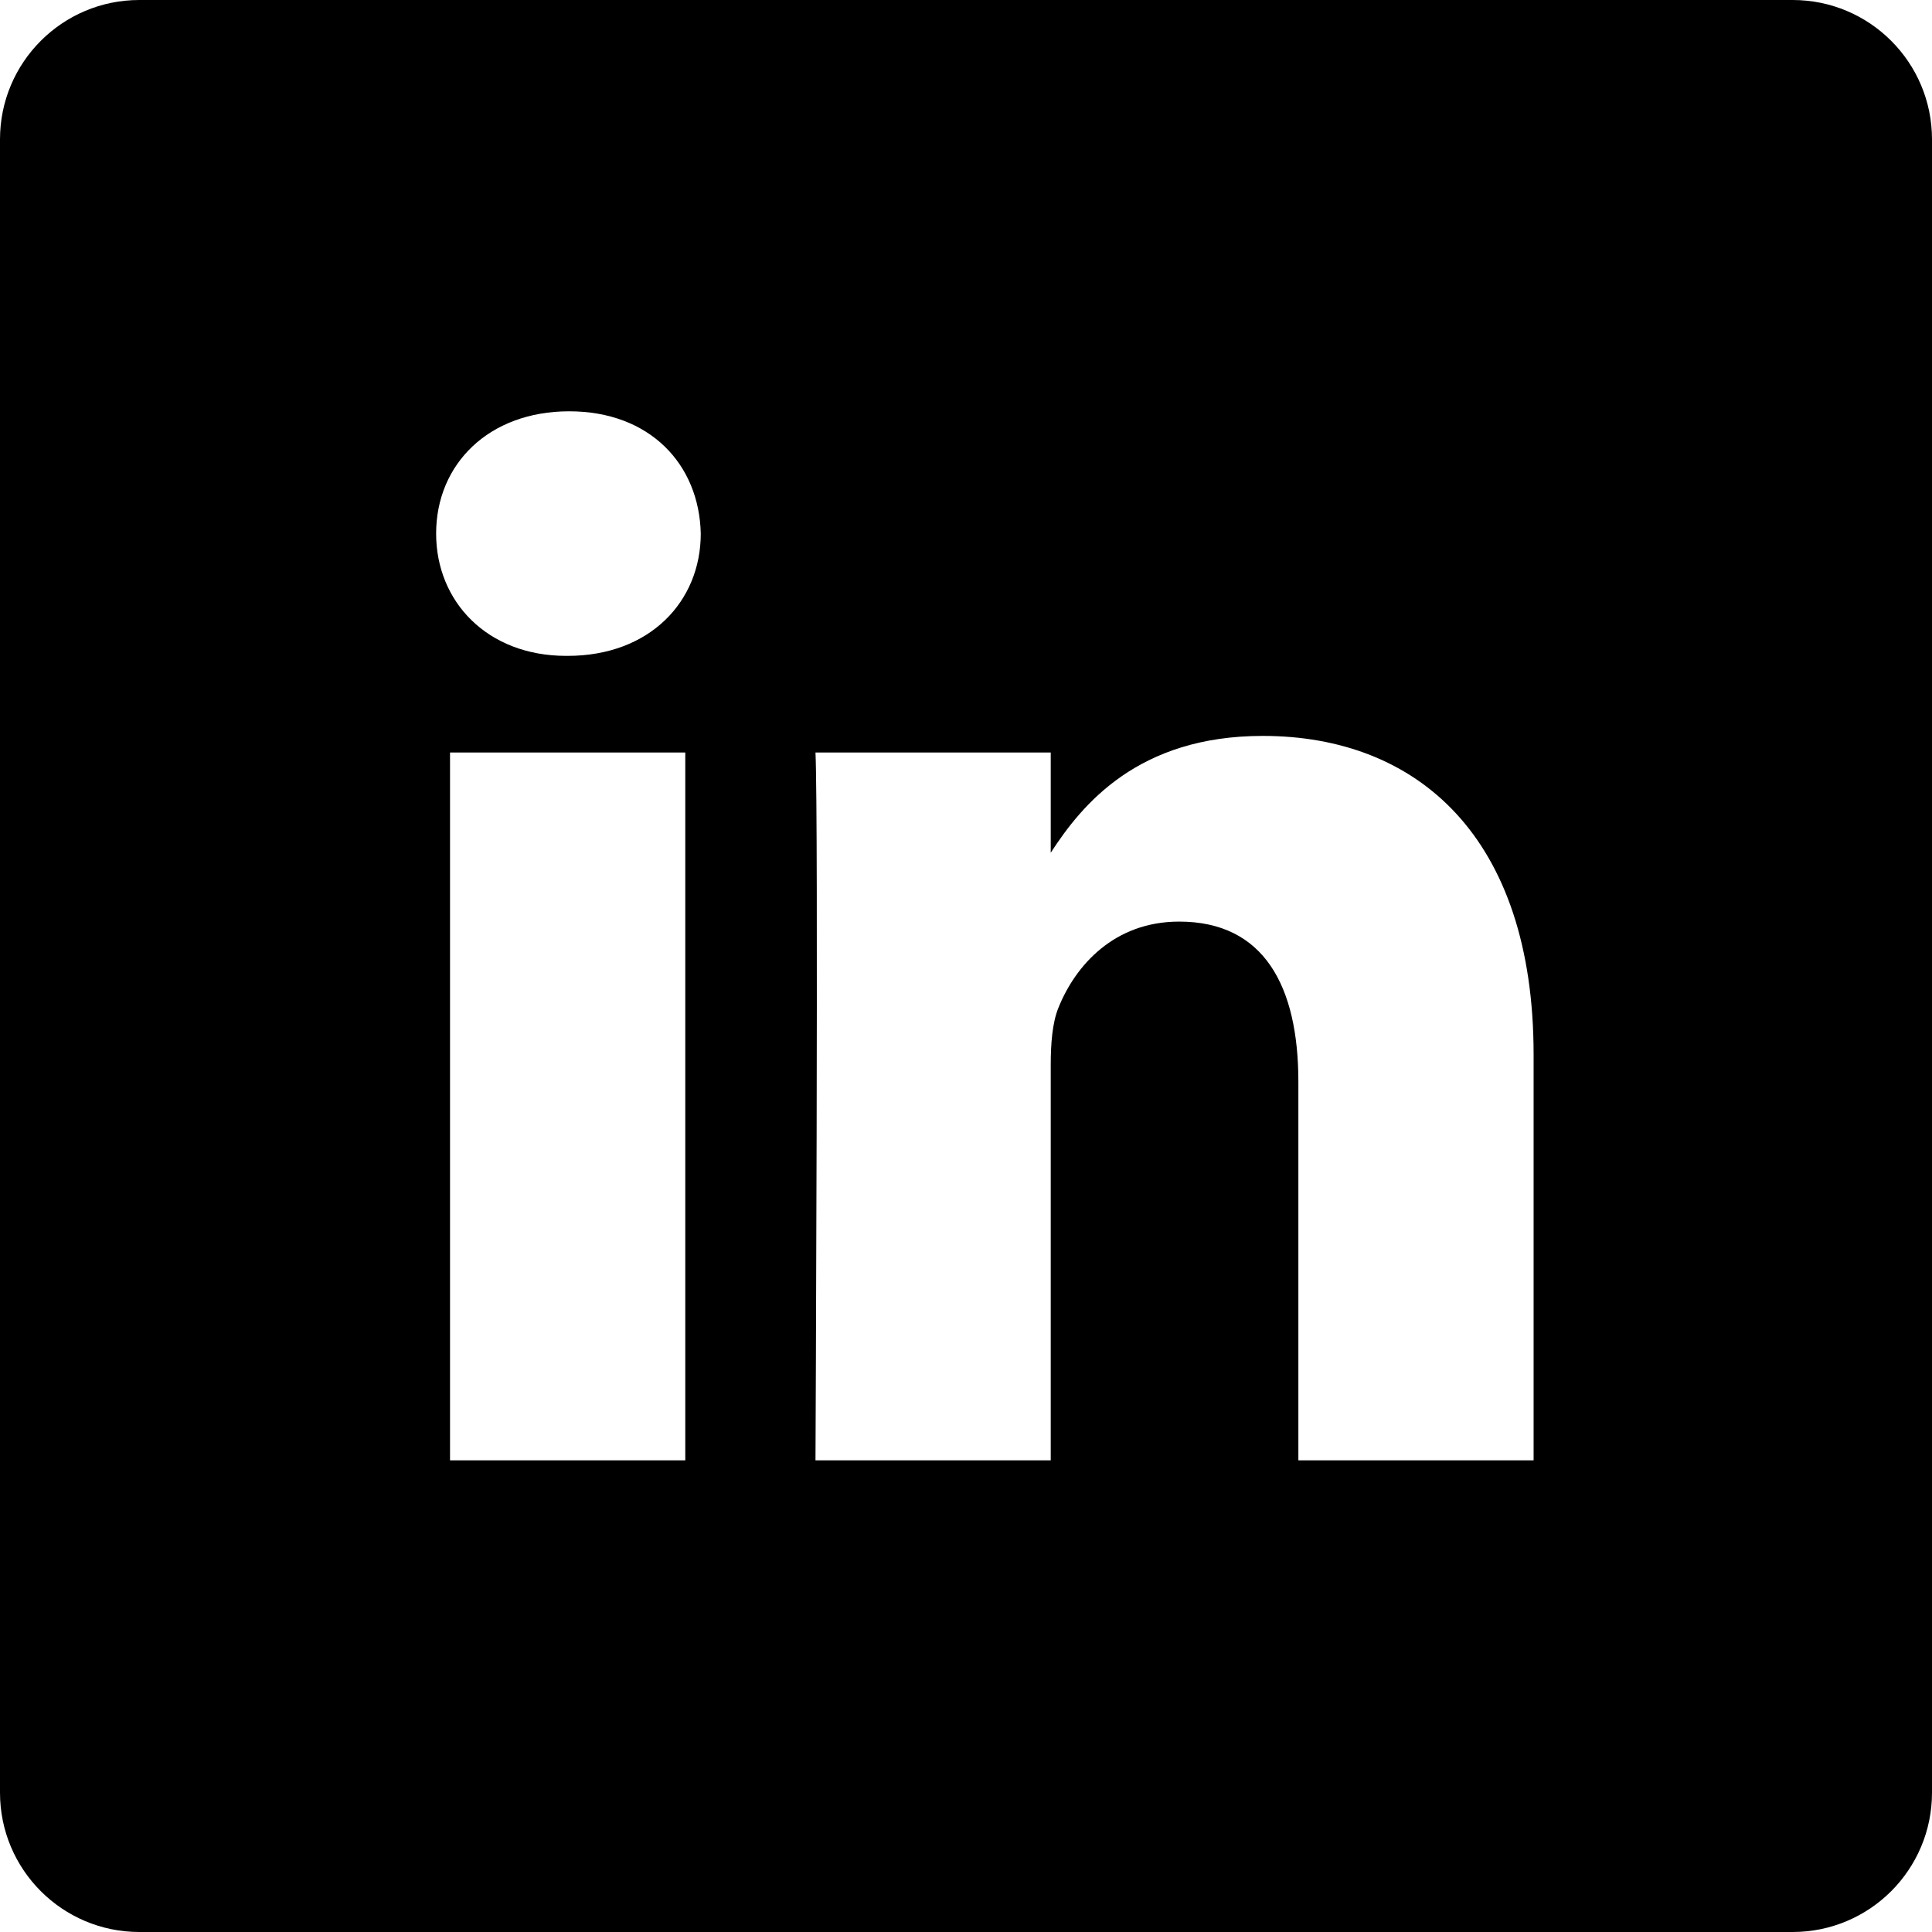
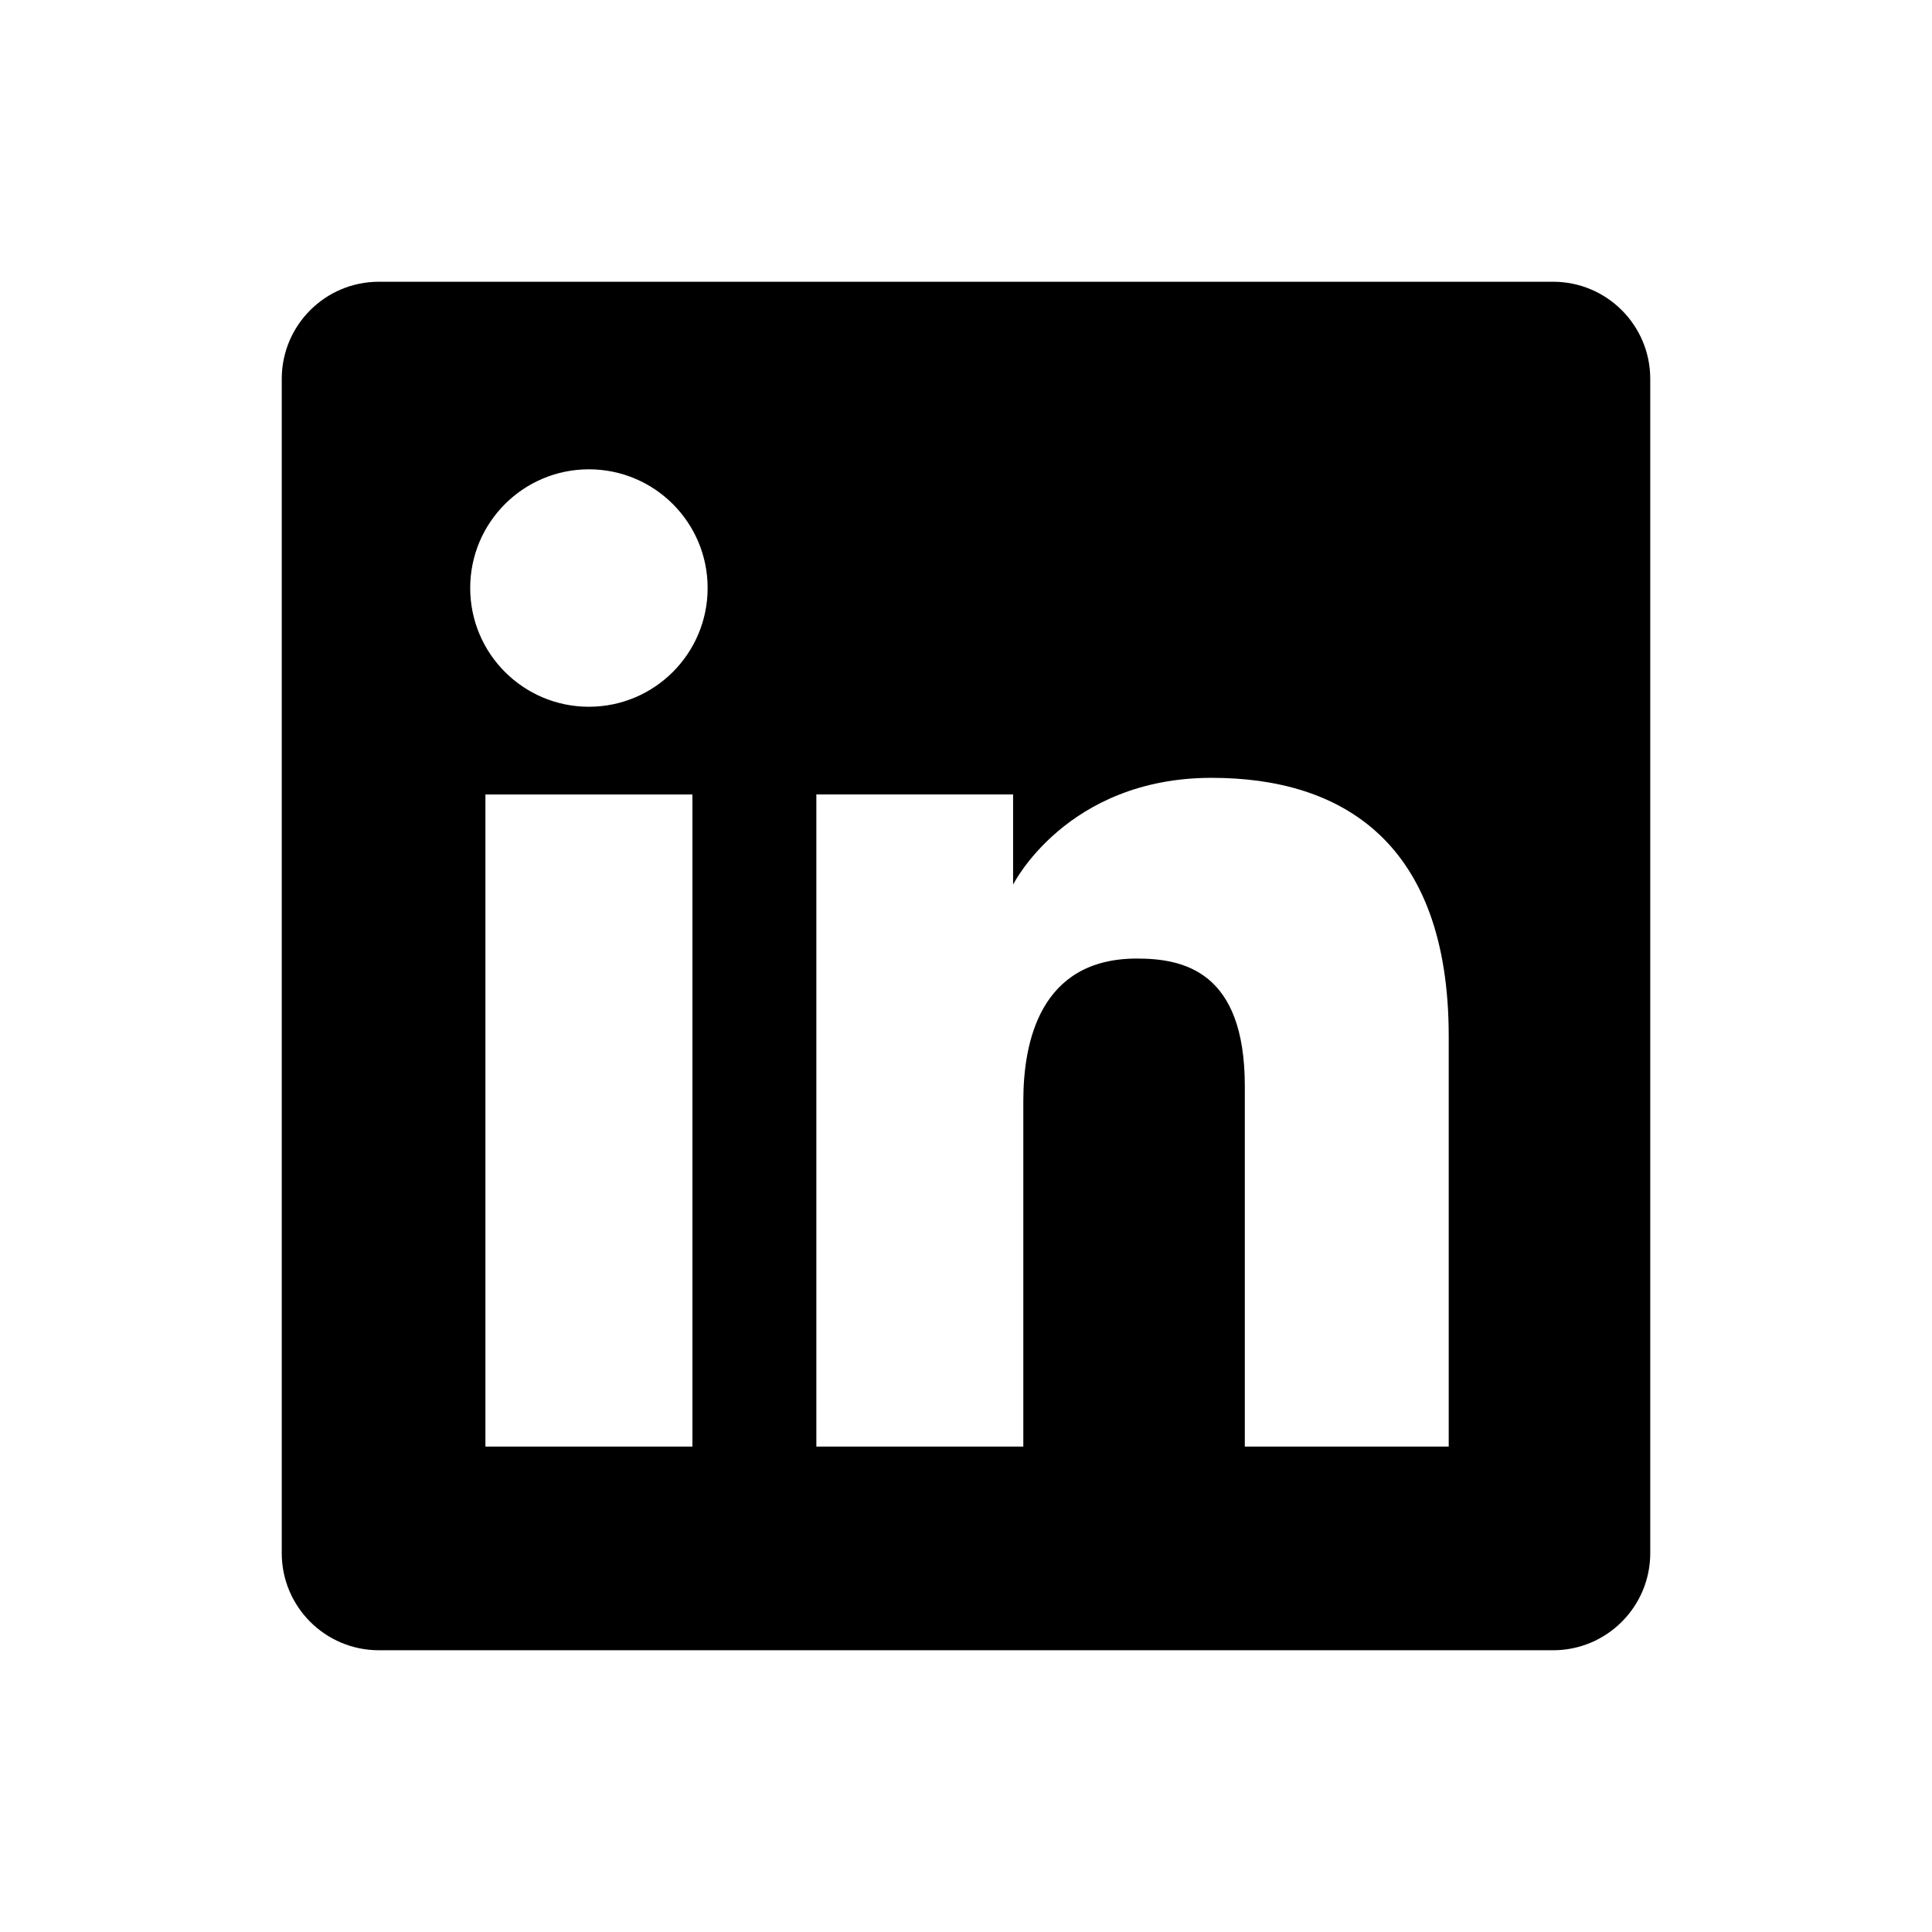
- <svg xmlns="http://www.w3.org/2000/svg" height="512pt" viewBox="0 0 512 512" width="512pt">
-   <path d="m475.074 0h-438.148c-20.395 0-36.926 16.531-36.926 36.926v438.148c0 20.395 16.531 36.926 36.926 36.926h438.148c20.395 0 36.926-16.531 36.926-36.926v-438.148c0-20.395-16.531-36.926-36.926-36.926zm-293.465 387h-62.348v-187.574h62.348zm-31.172-213.188h-.406c-20.922 0-34.453-14.402-34.453-32.402 0-18.406 13.945-32.41 35.273-32.41 21.328 0 34.453 14.004 34.859 32.41 0 18-13.531 32.402-35.273 32.402zm255.984 213.188h-62.34v-100.348c0-25.219-9.027-42.418-31.586-42.418-17.223 0-27.48 11.602-31.988 22.801-1.648 4.008-2.051 9.609-2.051 15.215v104.75h-62.344s.816-169.977 0-187.574h62.344v26.559c8.285-12.781 23.109-30.961 56.188-30.961 41.02 0 71.777 26.809 71.777 84.422zm0 0" />
+ <svg xmlns="http://www.w3.org/2000/svg" width="48" height="48" viewBox="0 0 48 48" fill="none">
+   <path fill-rule="evenodd" clip-rule="evenodd" d="M9.413 7C8.08 7 7 8.081 7 9.413V38.587C7 39.919 8.08 41 9.413 41H38.587C39.919 41 41 39.919 41 38.587V9.413C41 8.081 39.919 7 38.587 7H9.413ZM14.631 17.559C16.26 17.559 17.581 16.238 17.581 14.609C17.581 12.98 16.26 11.66 14.631 11.66C13.002 11.66 11.682 12.98 11.682 14.609C11.682 16.238 13.002 17.559 14.631 17.559ZM20.282 19.738H25.17V21.978C25.17 21.978 26.497 19.325 30.106 19.325C33.326 19.325 35.993 20.911 35.993 25.745V35.94H30.927V26.981C30.927 24.129 29.405 23.815 28.244 23.815C25.837 23.815 25.424 25.892 25.424 27.353V35.94H20.282V19.738ZM17.203 19.739H12.06V35.94H17.203V19.739Z" fill="black" />
</svg>
